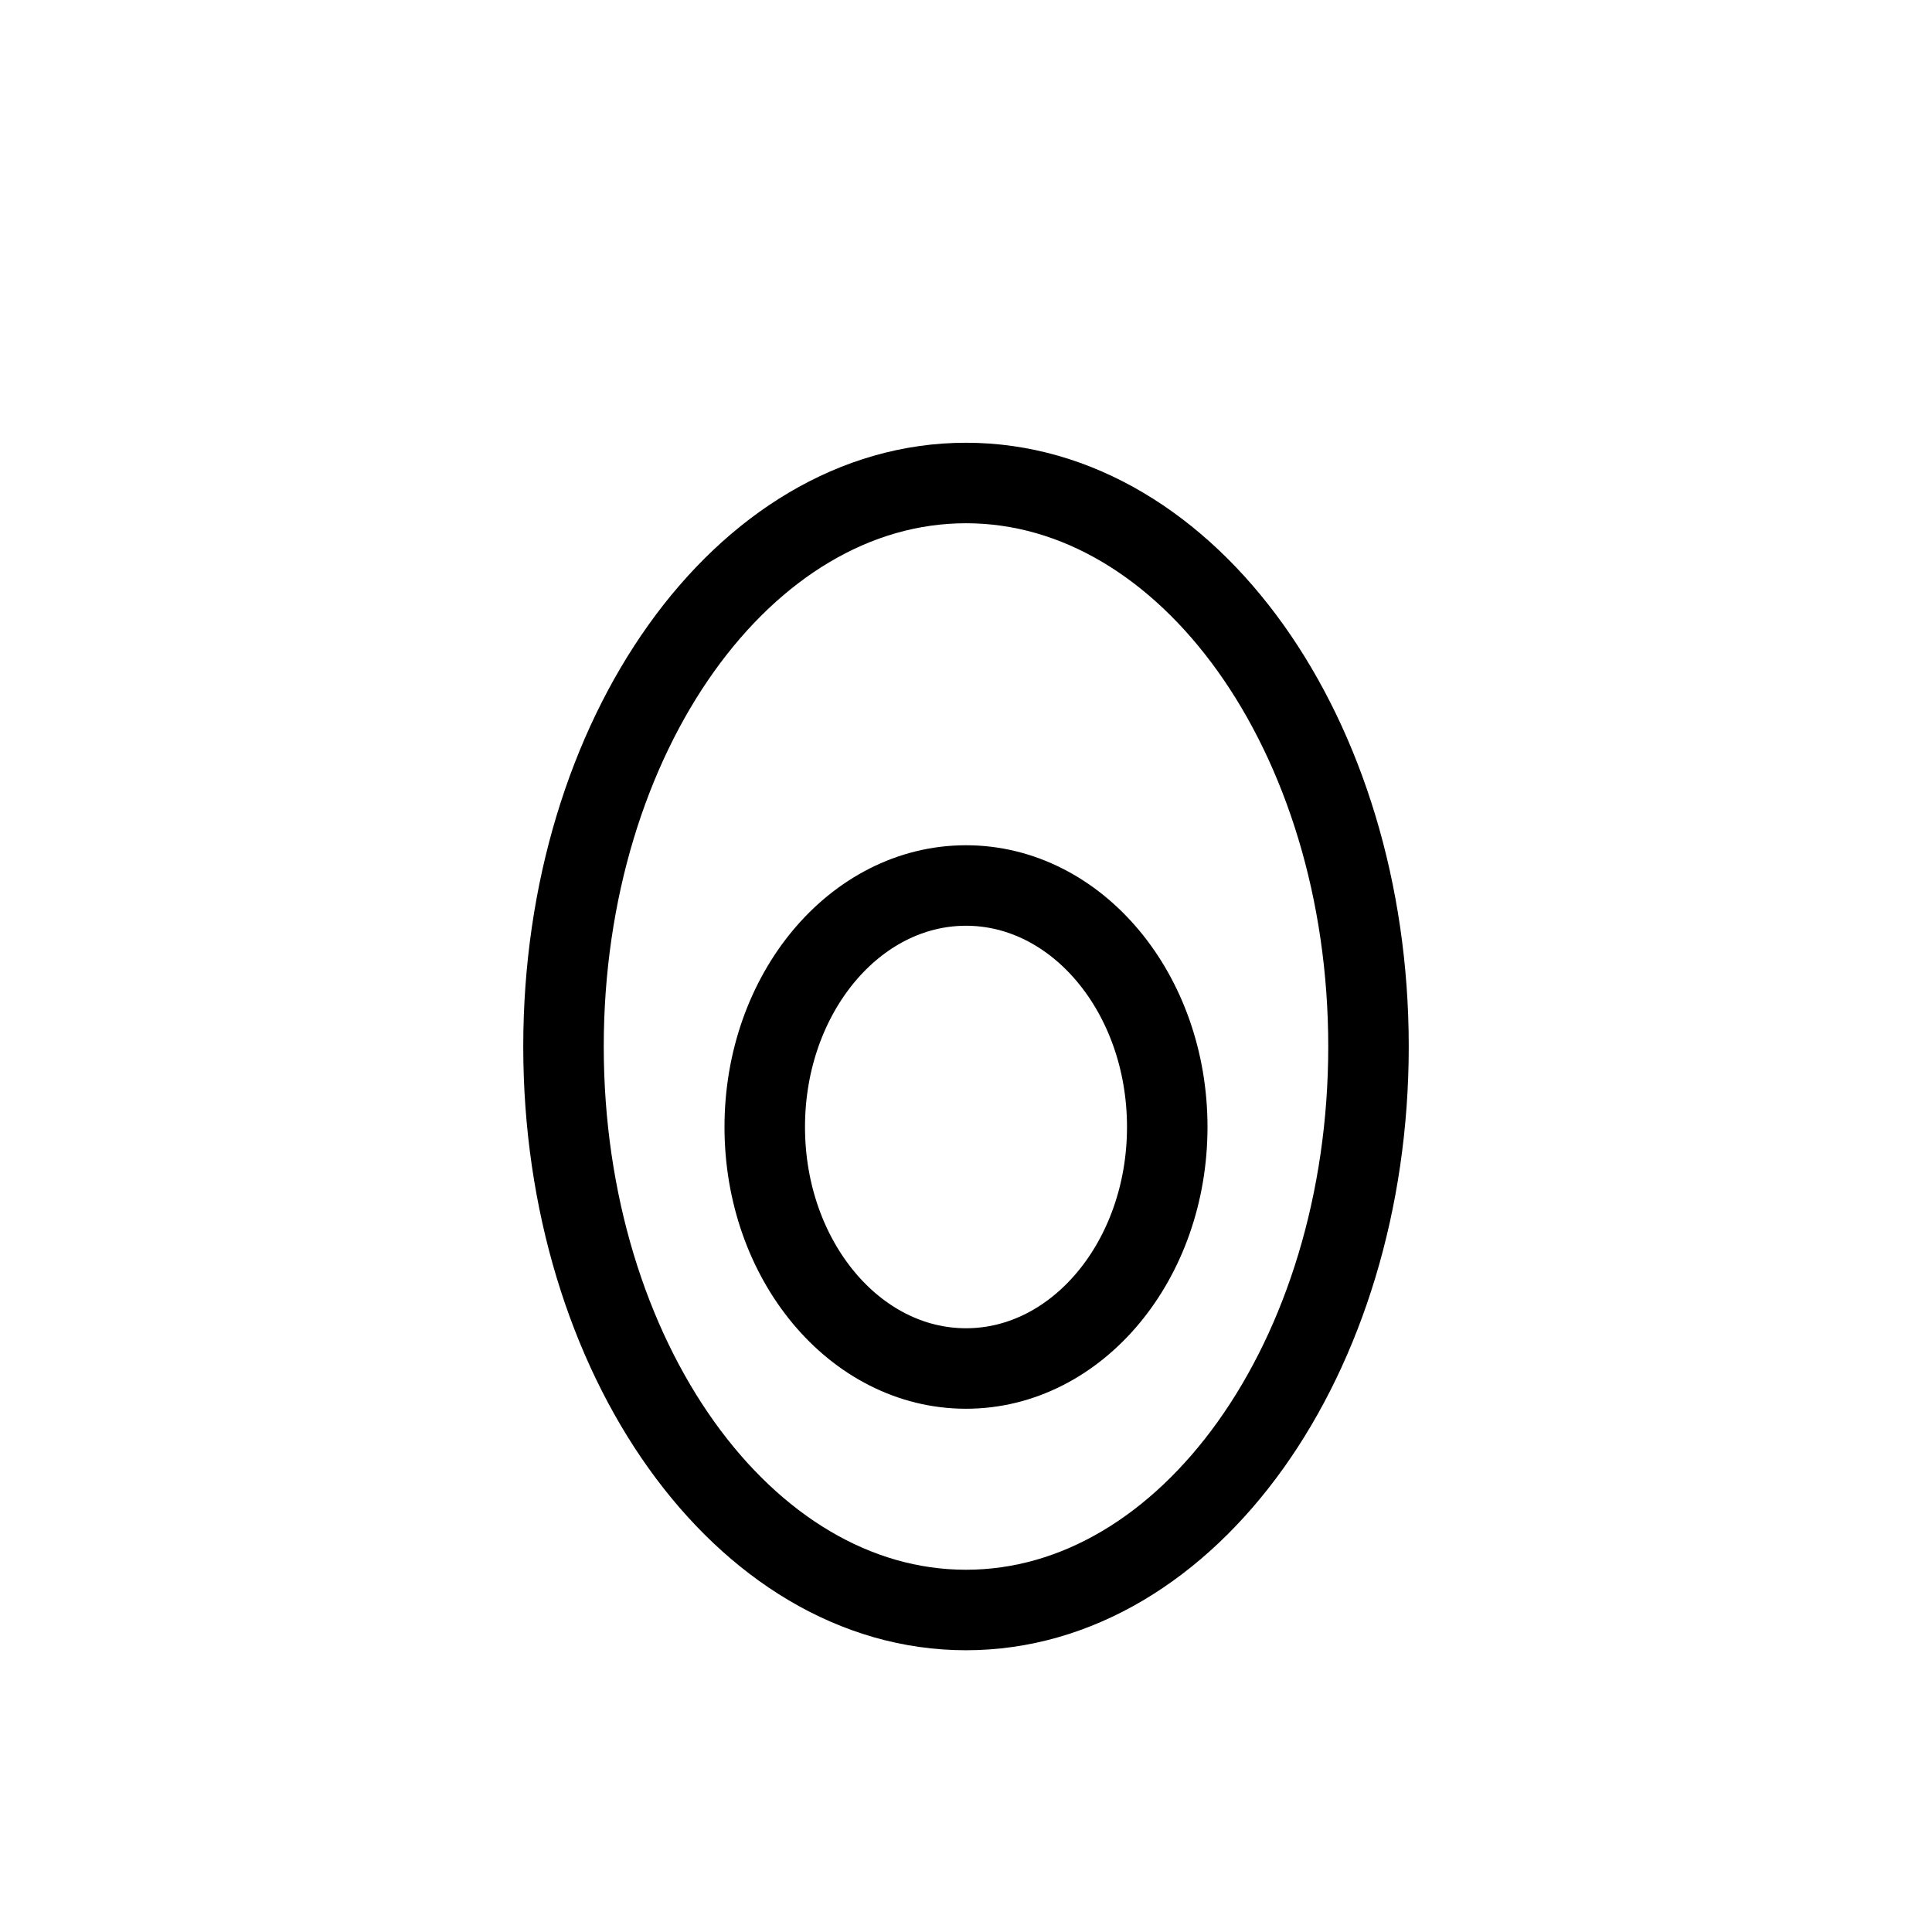
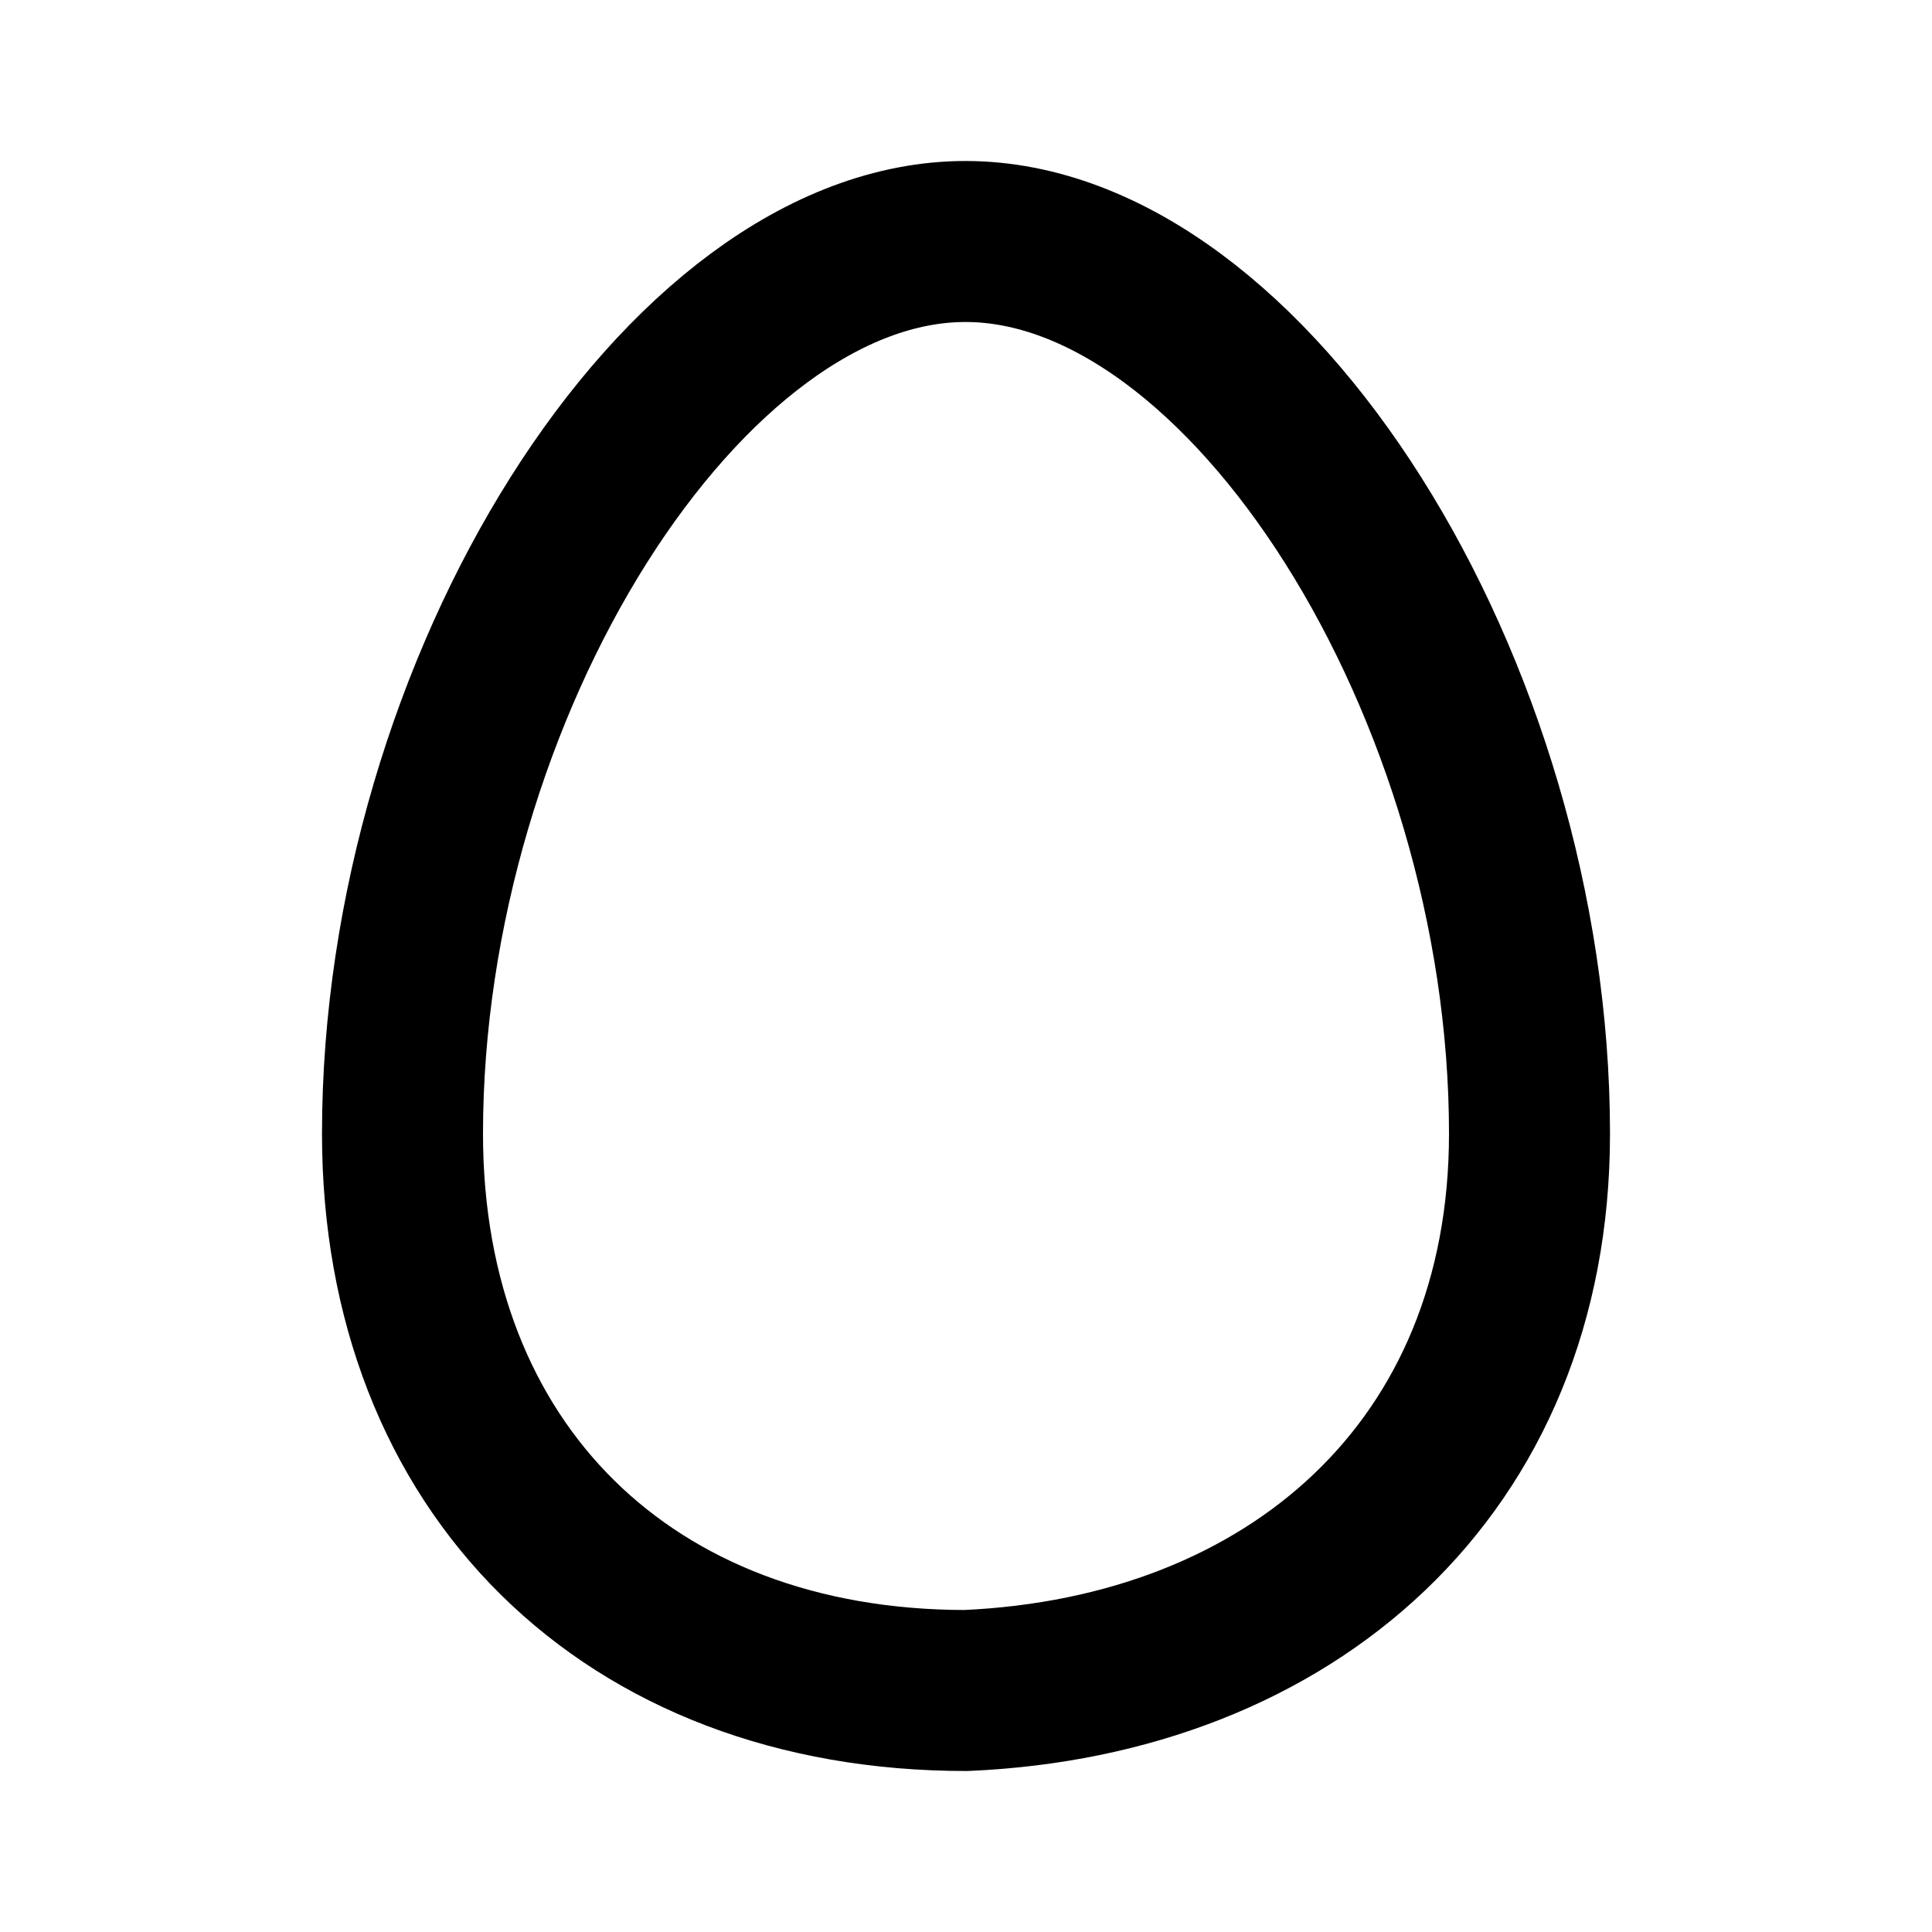
- <svg xmlns="http://www.w3.org/2000/svg" viewBox="0 0 48 48" fill="none" stroke="currentColor" stroke-width="2" stroke-linecap="round" stroke-linejoin="round" aria-hidden="true">
-   <ellipse cx="24" cy="26" rx="10" ry="14" />
-   <ellipse cx="24" cy="28" rx="5" ry="6" />
+ <svg xmlns="http://www.w3.org/2000/svg" width="1em" height="1em" viewBox="0 0 24 24">
+   <path fill="none" stroke="currentColor" stroke-linecap="round" stroke-linejoin="round" stroke-width="2" d="M19 14.083c0 4.154-2.966 6.74-7 6.917c-4.2 0-7-2.763-7-6.917C5 8.545 8.5 2.993 12 3s7 5.545 7 11.083" />
</svg>
